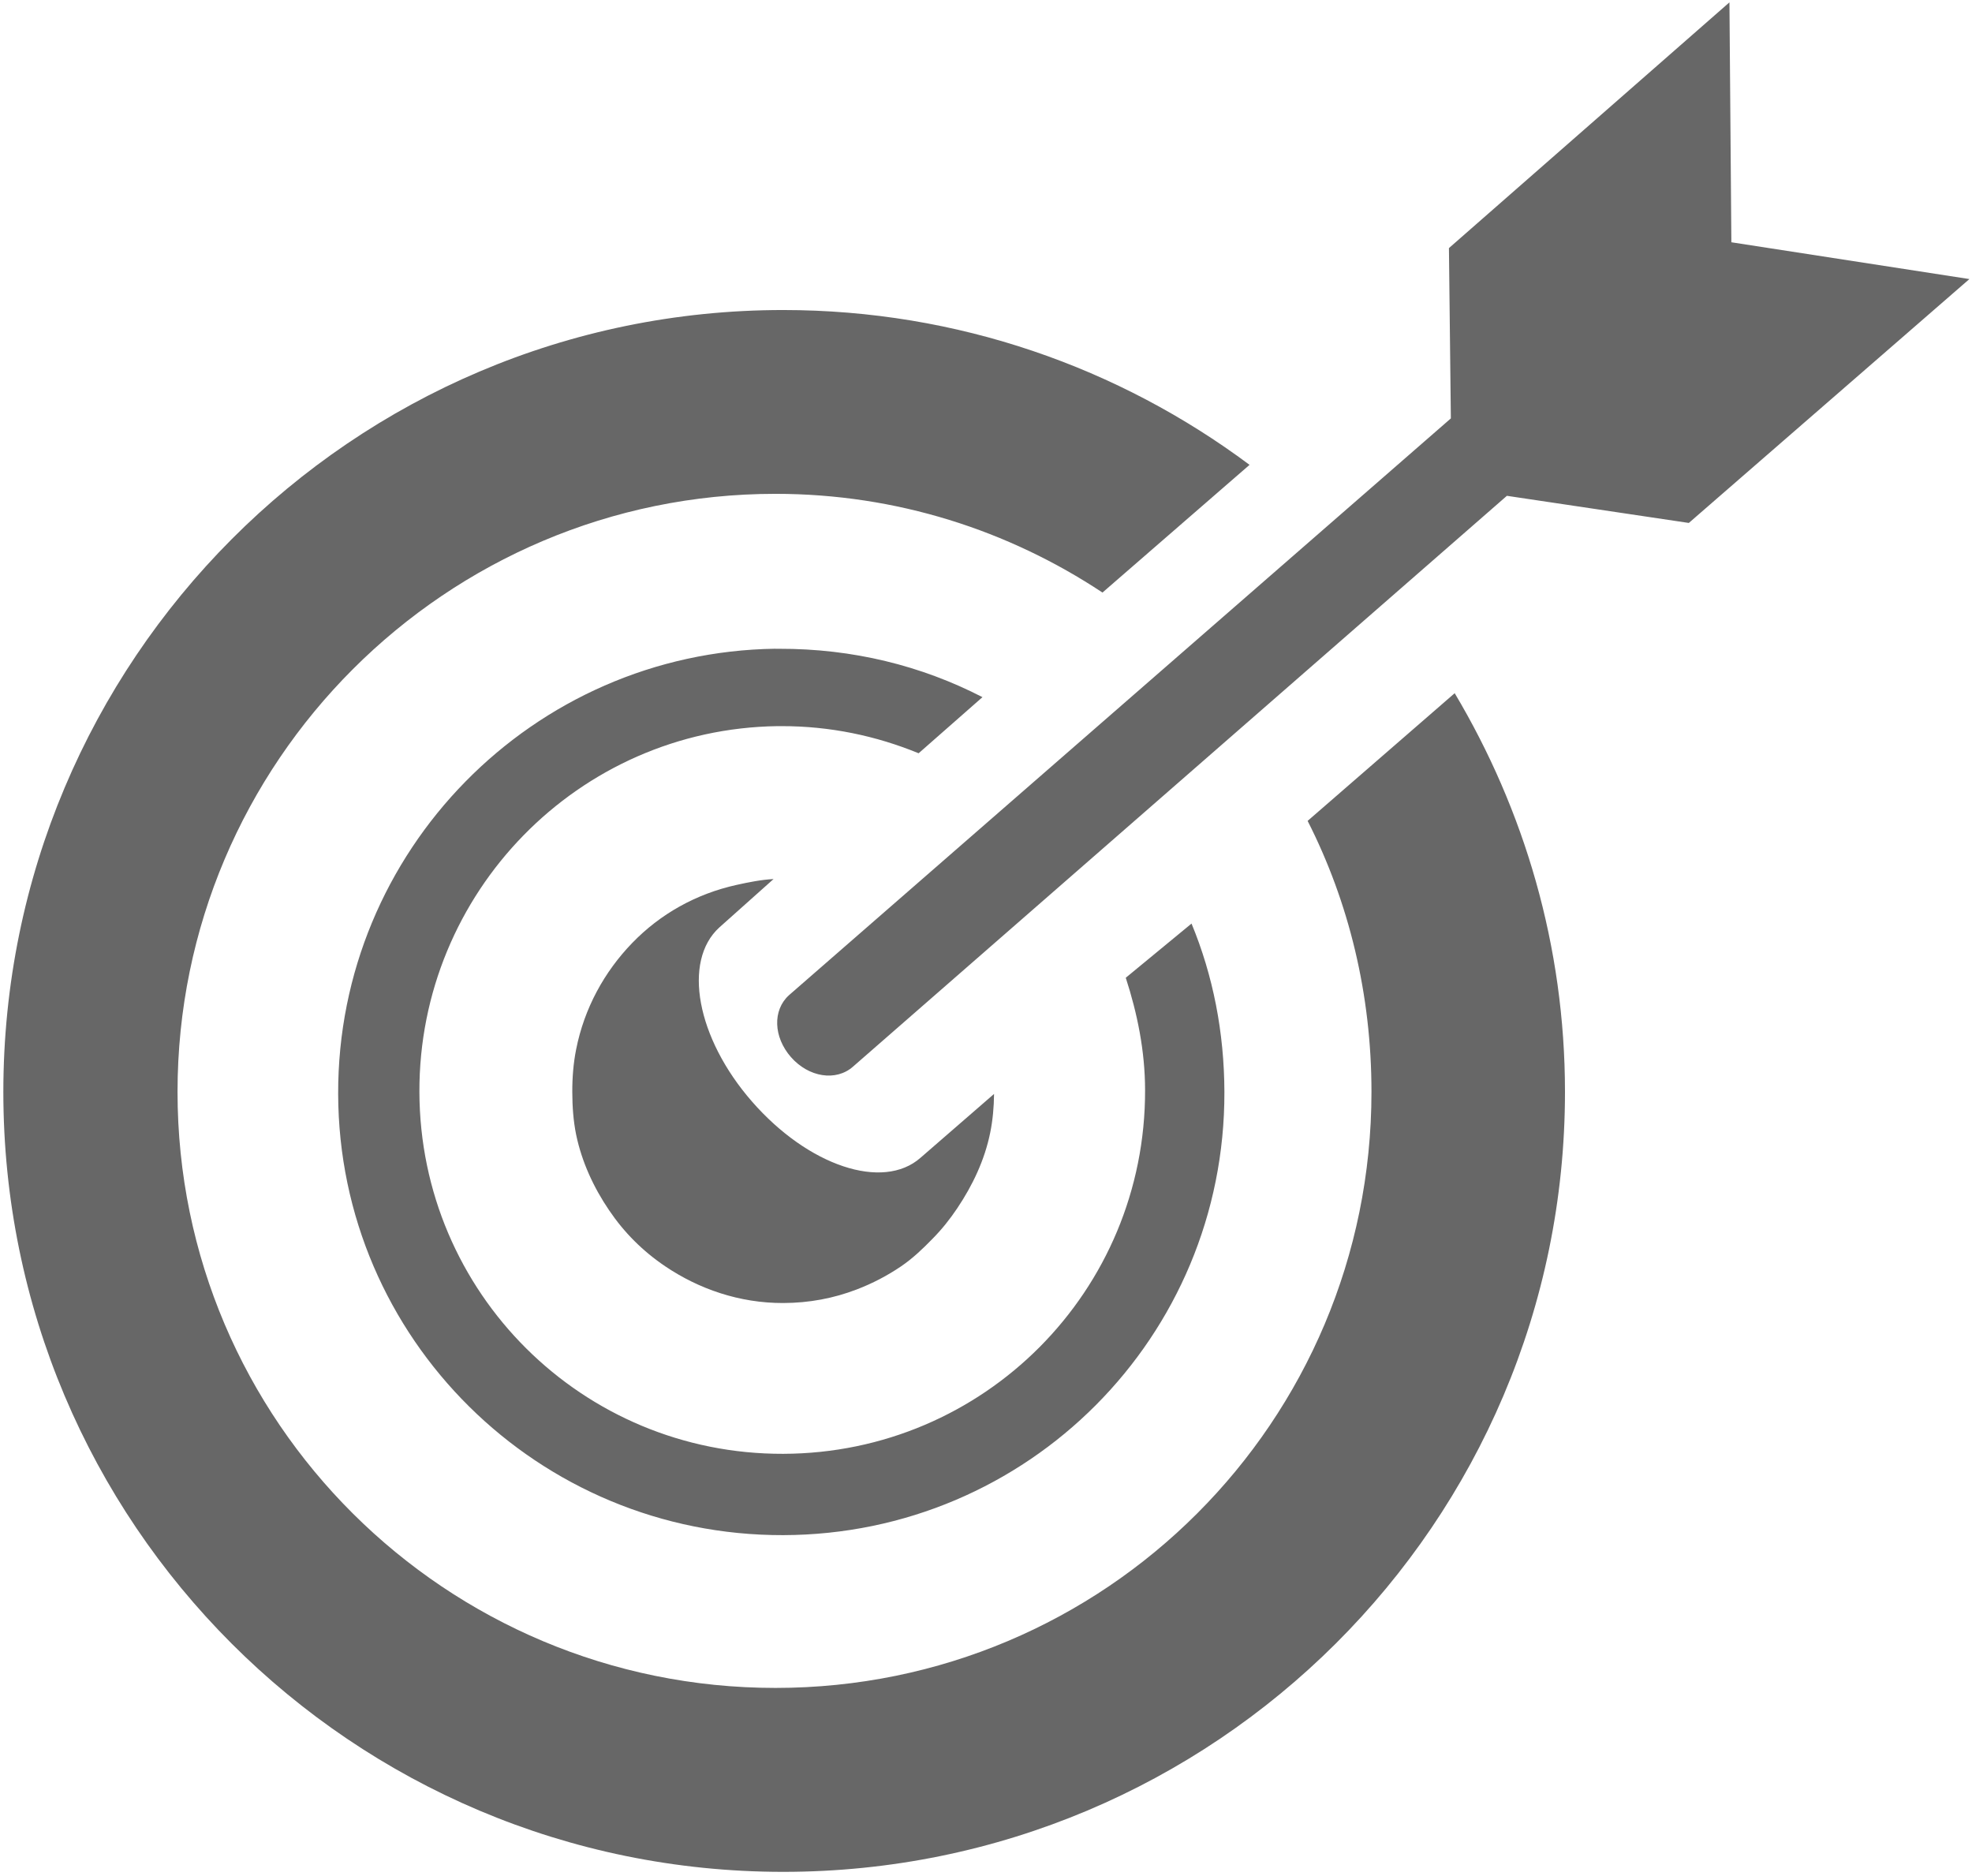
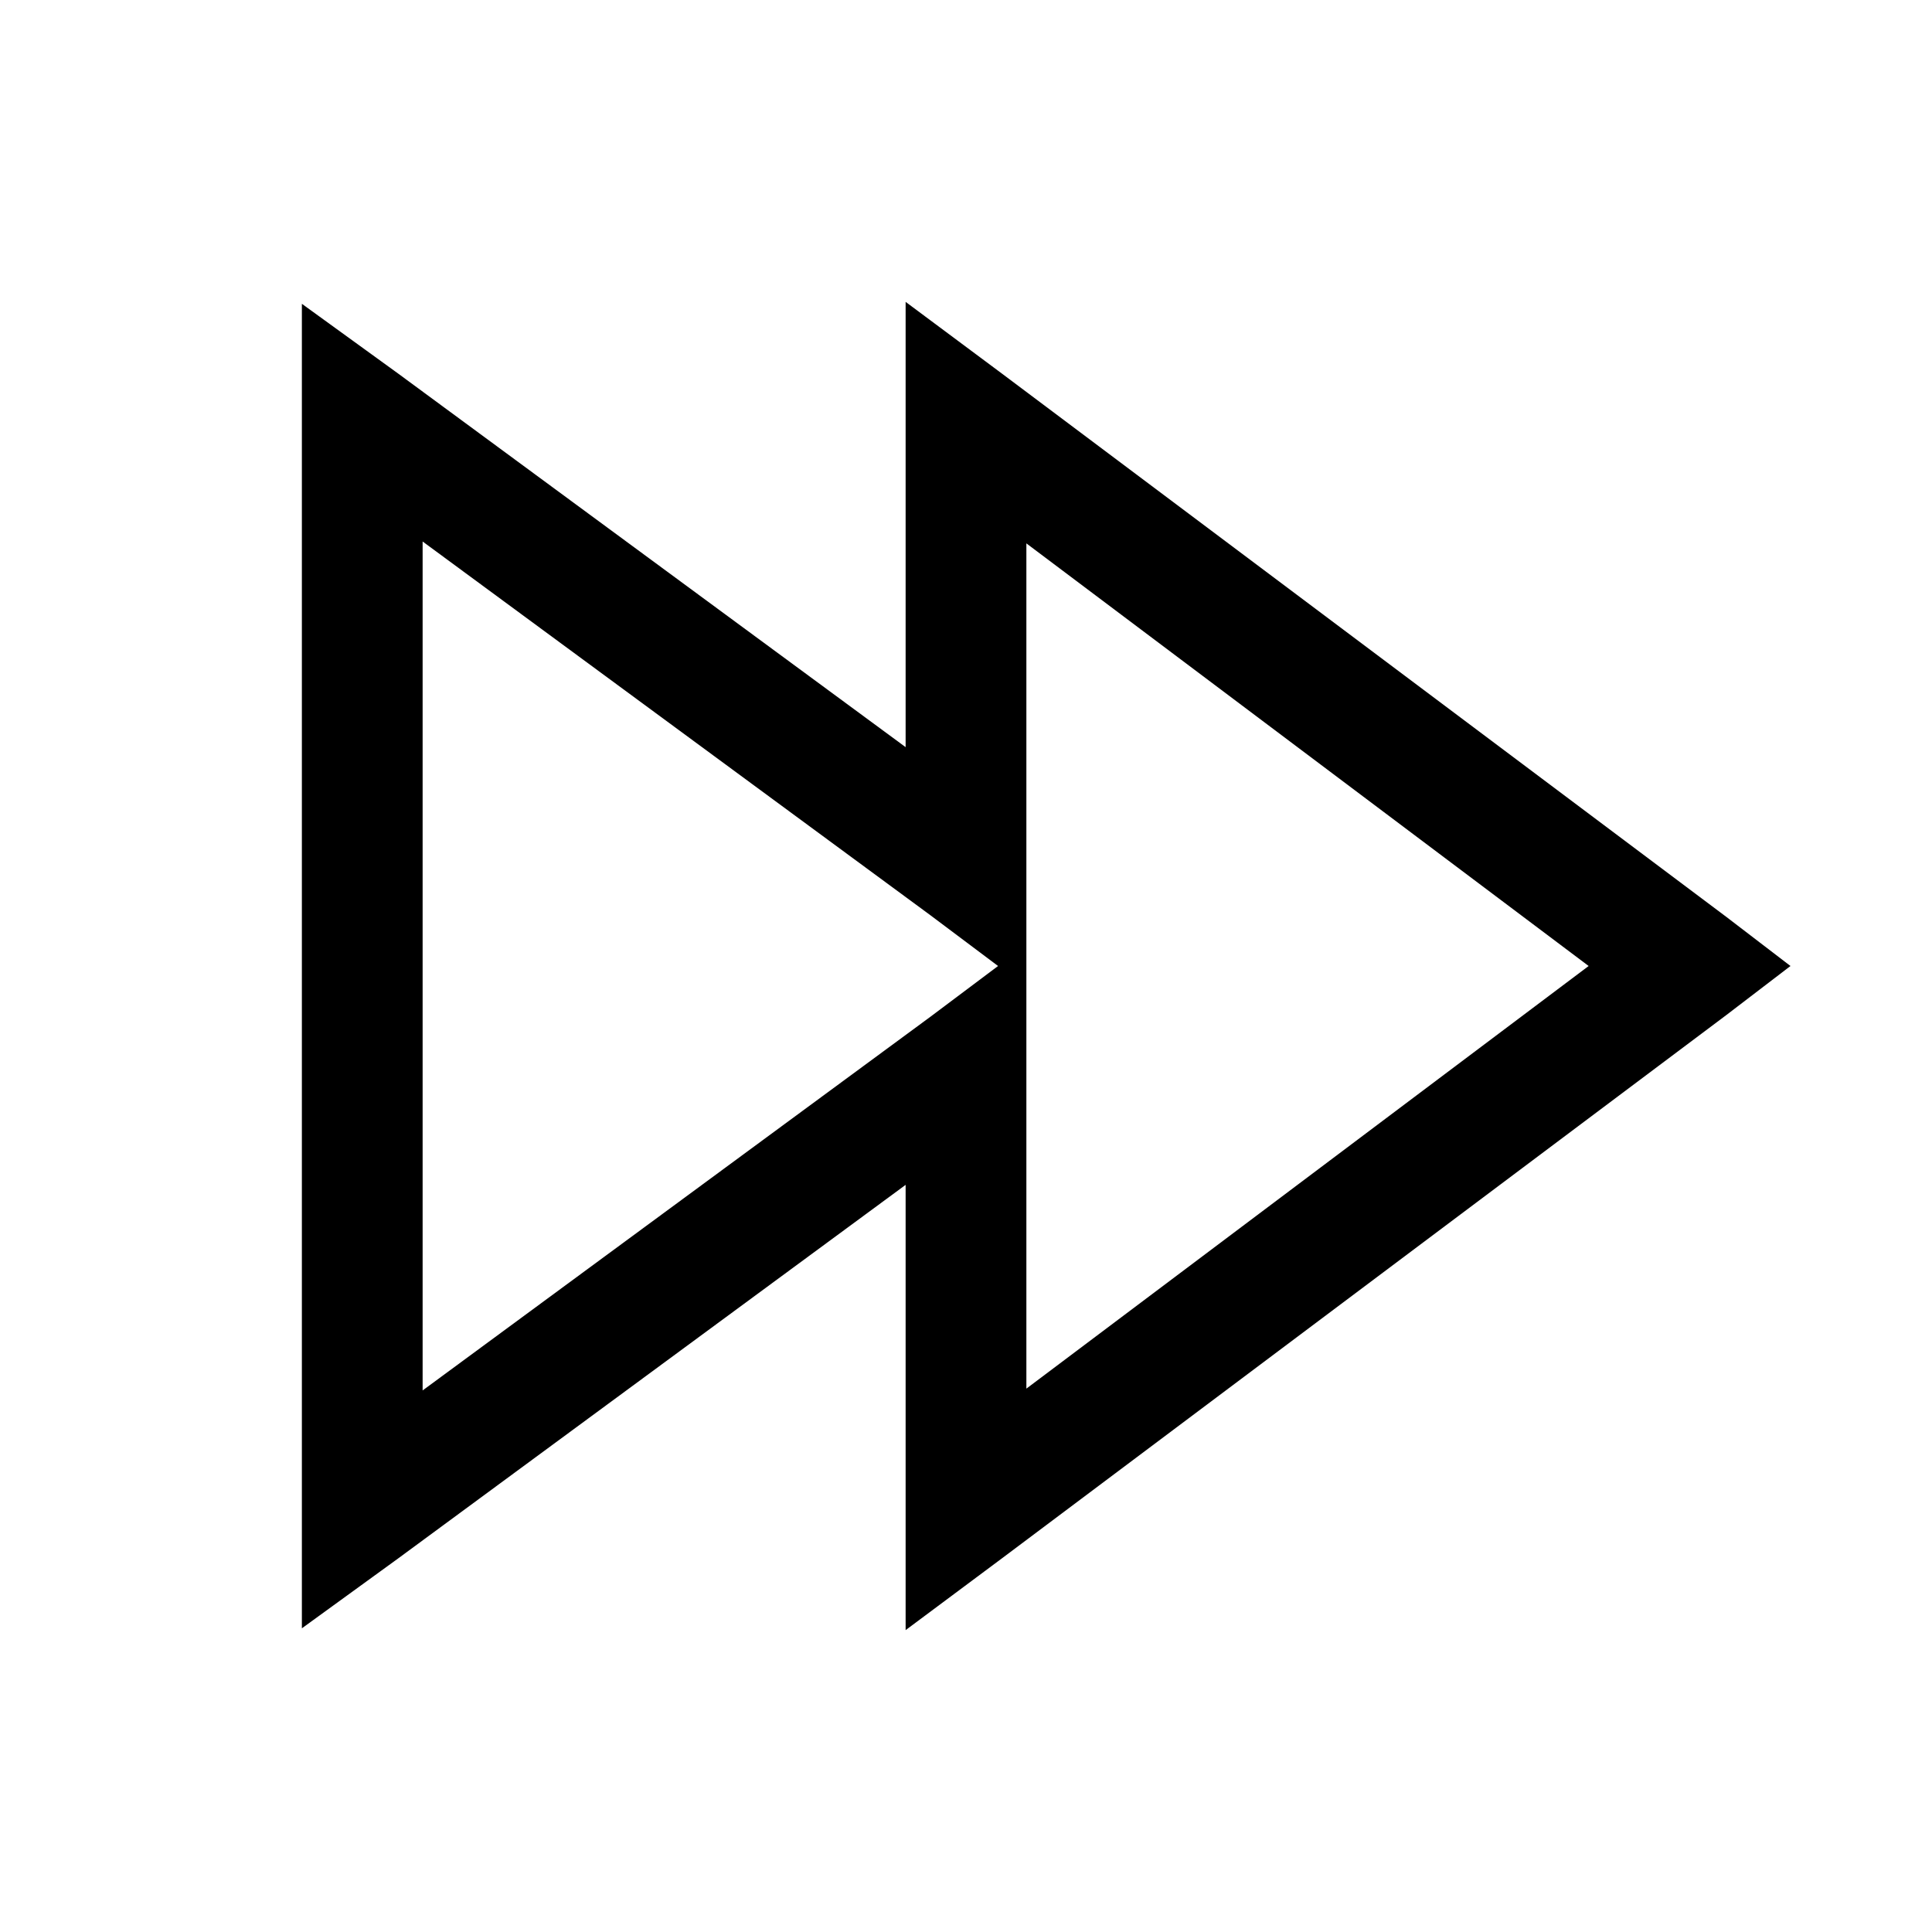
- <svg xmlns="http://www.w3.org/2000/svg" id="svg2" version="1.1" width="31.846" height="30.284">
-   <defs id="defs6" />
-   <path style="fill:#676767;fill-opacity:1;stroke:#80ba27;stroke-width:0;stroke-linecap:square;stroke-linejoin:round;stroke-miterlimit:4;stroke-opacity:1;stroke-dasharray:none" d="m 27.93,0.037 -4.531,3.969 0.031,2.75 -10.688,9.313 c -0.267,0.241 -0.253,0.675 0.031,1 0.287,0.327 0.727,0.395 1,0.156 l 10.562,-9.219 2.938,0.438 4.531,-3.938 -3.844,-0.594 -0.031,-3.875 z M 12.648,5.006 c -6.962,0 -12.594,5.663 -12.594,12.625 0,6.962 5.632,12.594 12.594,12.594 6.962,0 12.625,-5.632 12.625,-12.594 0,-2.353 -0.656,-4.549 -1.781,-6.438 l -2.375,2.062 c 0.668,1.315 1.031,2.801 1.031,4.375 0,5.324 -4.301,9.625 -9.625,9.625 -5.324,0 -9.656,-4.301 -9.656,-9.625 0,-5.324 4.332,-9.656 9.656,-9.656 1.956,0 3.764,0.59 5.281,1.594 l 2.375,-2.062 c -2.104,-1.569 -4.711,-2.5 -7.531,-2.5 z m -0.125,5.469 c -3.92,0.055 -7.073,3.267 -7.062,7.188 0.01,3.953 3.235,7.135 7.187,7.125 3.953,-0.01 7.135,-3.203 7.125,-7.156 -0.003,-0.963 -0.183,-1.879 -0.531,-2.719 l -1.062,0.875 c 0.186,0.572 0.311,1.179 0.312,1.812 0.009,3.243 -2.6,5.866 -5.844,5.875 -3.243,0.009 -5.866,-2.6 -5.875,-5.844 -0.009,-3.217 2.565,-5.861 5.781,-5.906 l 0.062,0 c 0.786,-0.002 1.534,0.157 2.219,0.438 l 1.031,-0.906 c -0.987,-0.509 -2.096,-0.784 -3.281,-0.781 l -0.062,0 z m -0.031,3.719 c -0.202,0.011 -0.404,0.052 -0.594,0.094 -0.658,0.145 -1.235,0.47 -1.688,0.938 -0.452,0.467 -0.775,1.056 -0.906,1.719 -0.044,0.22 -0.063,0.454 -0.062,0.688 6.2e-4,0.235 0.017,0.466 0.062,0.688 0.092,0.443 0.285,0.857 0.531,1.219 0.245,0.363 0.544,0.661 0.906,0.906 0.543,0.367 1.2,0.596 1.906,0.594 0.421,-0.001 0.815,-0.076 1.188,-0.219 0.252,-0.096 0.499,-0.225 0.719,-0.375 0.188,-0.129 0.341,-0.275 0.5,-0.438 0.154,-0.155 0.284,-0.318 0.406,-0.5 0.245,-0.366 0.441,-0.774 0.531,-1.219 0.041,-0.202 0.06,-0.412 0.062,-0.625 l -1.188,1.031 c -0.608,0.535 -1.812,0.132 -2.719,-0.906 -0.9,-1.029 -1.124,-2.27 -0.531,-2.812 l 0.875,-0.781 z" id="path3064" />
-   <text xml:space="preserve" style="font-style:normal;font-weight:normal;line-height:0%;font-family:sans-serif;letter-spacing:0px;word-spacing:0px;fill:#000000;fill-opacity:1;stroke:none" x="-9.144" y="81.544" id="text3087">
-     <tspan id="tspan3089" x="-9.144" y="81.544" style="font-style:normal;font-variant:normal;font-weight:normal;font-stretch:normal;font-size:12px;line-height:1.25;font-family:OpenDyslexicAlta;-inkscape-font-specification:OpenDyslexicAlta"> </tspan>
-   </text>
+ <svg xmlns="http://www.w3.org/2000/svg" width="32" height="32" viewBox="0 0 32 32">
+   <path fill="currentColor" d="M15 5v7.375L6.594 6.187L5 5.032V26.97l1.594-1.157L15 19.625V27l1.594-1.188l12-9L29.656 16l-1.062-.813l-12-9zM7 8.969l8.406 6.187l1.125.844l-1.125.844L7 23.03zM17 9l9.313 7L17 23z" />
</svg>
